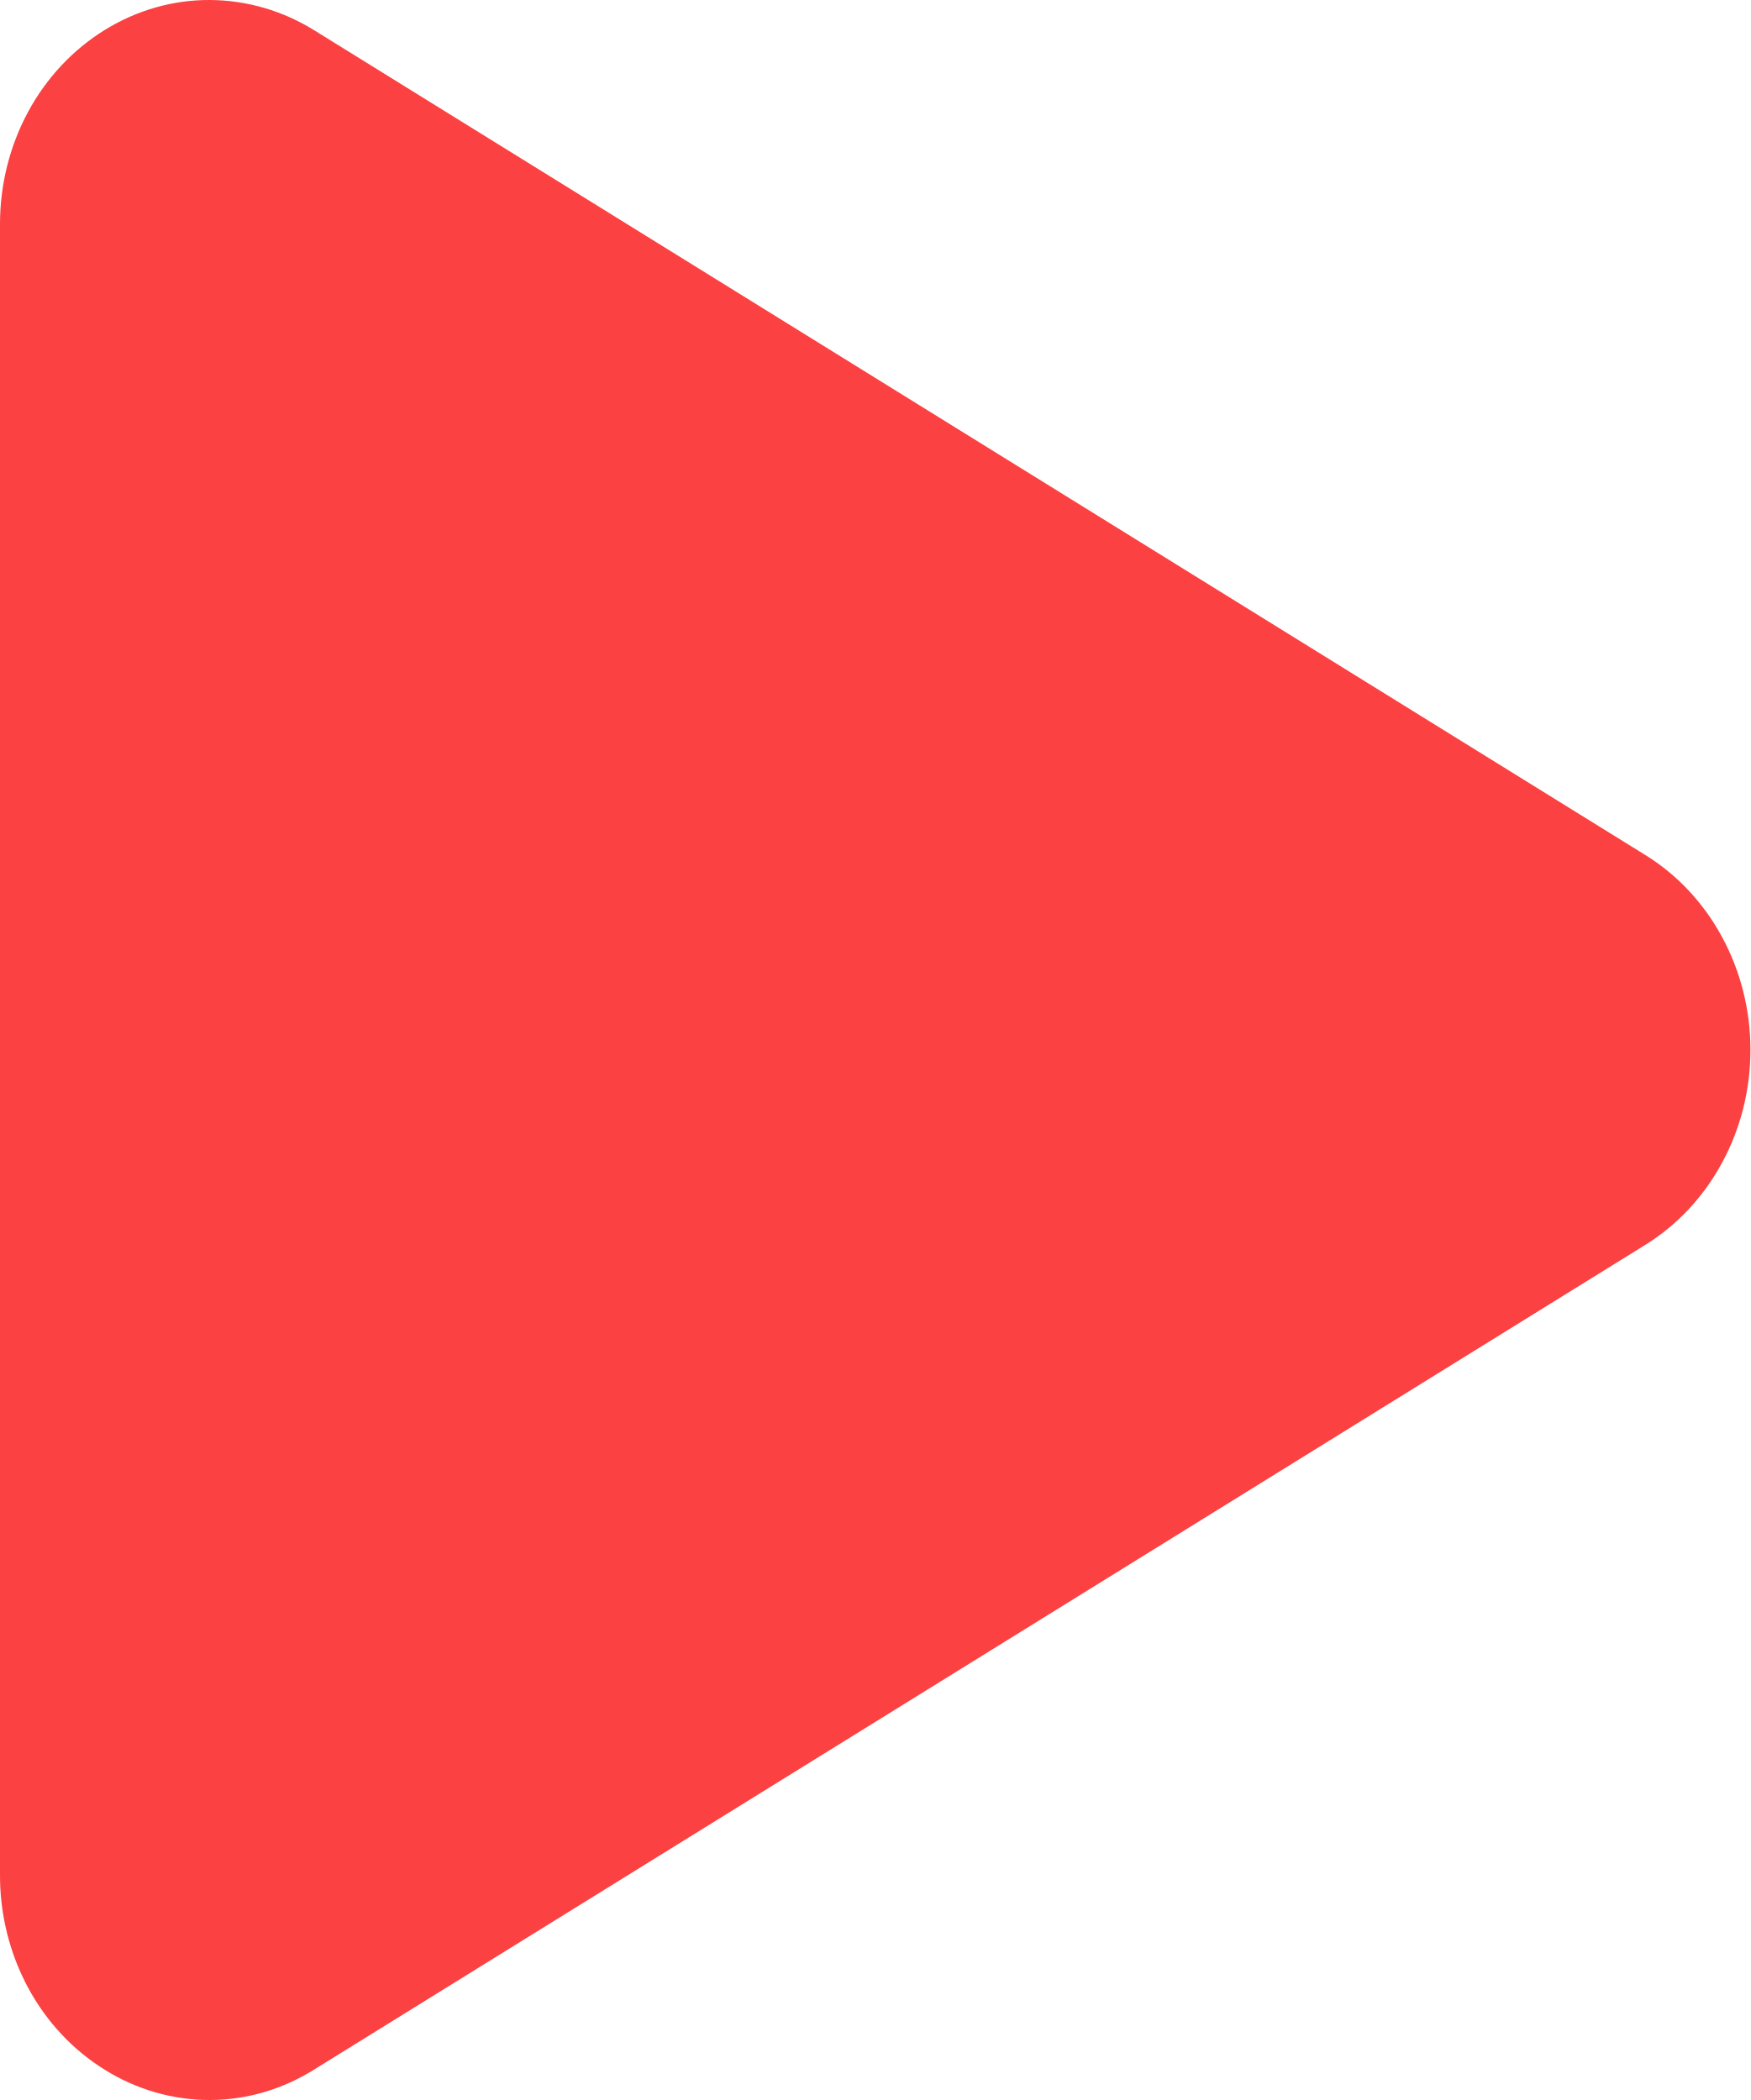
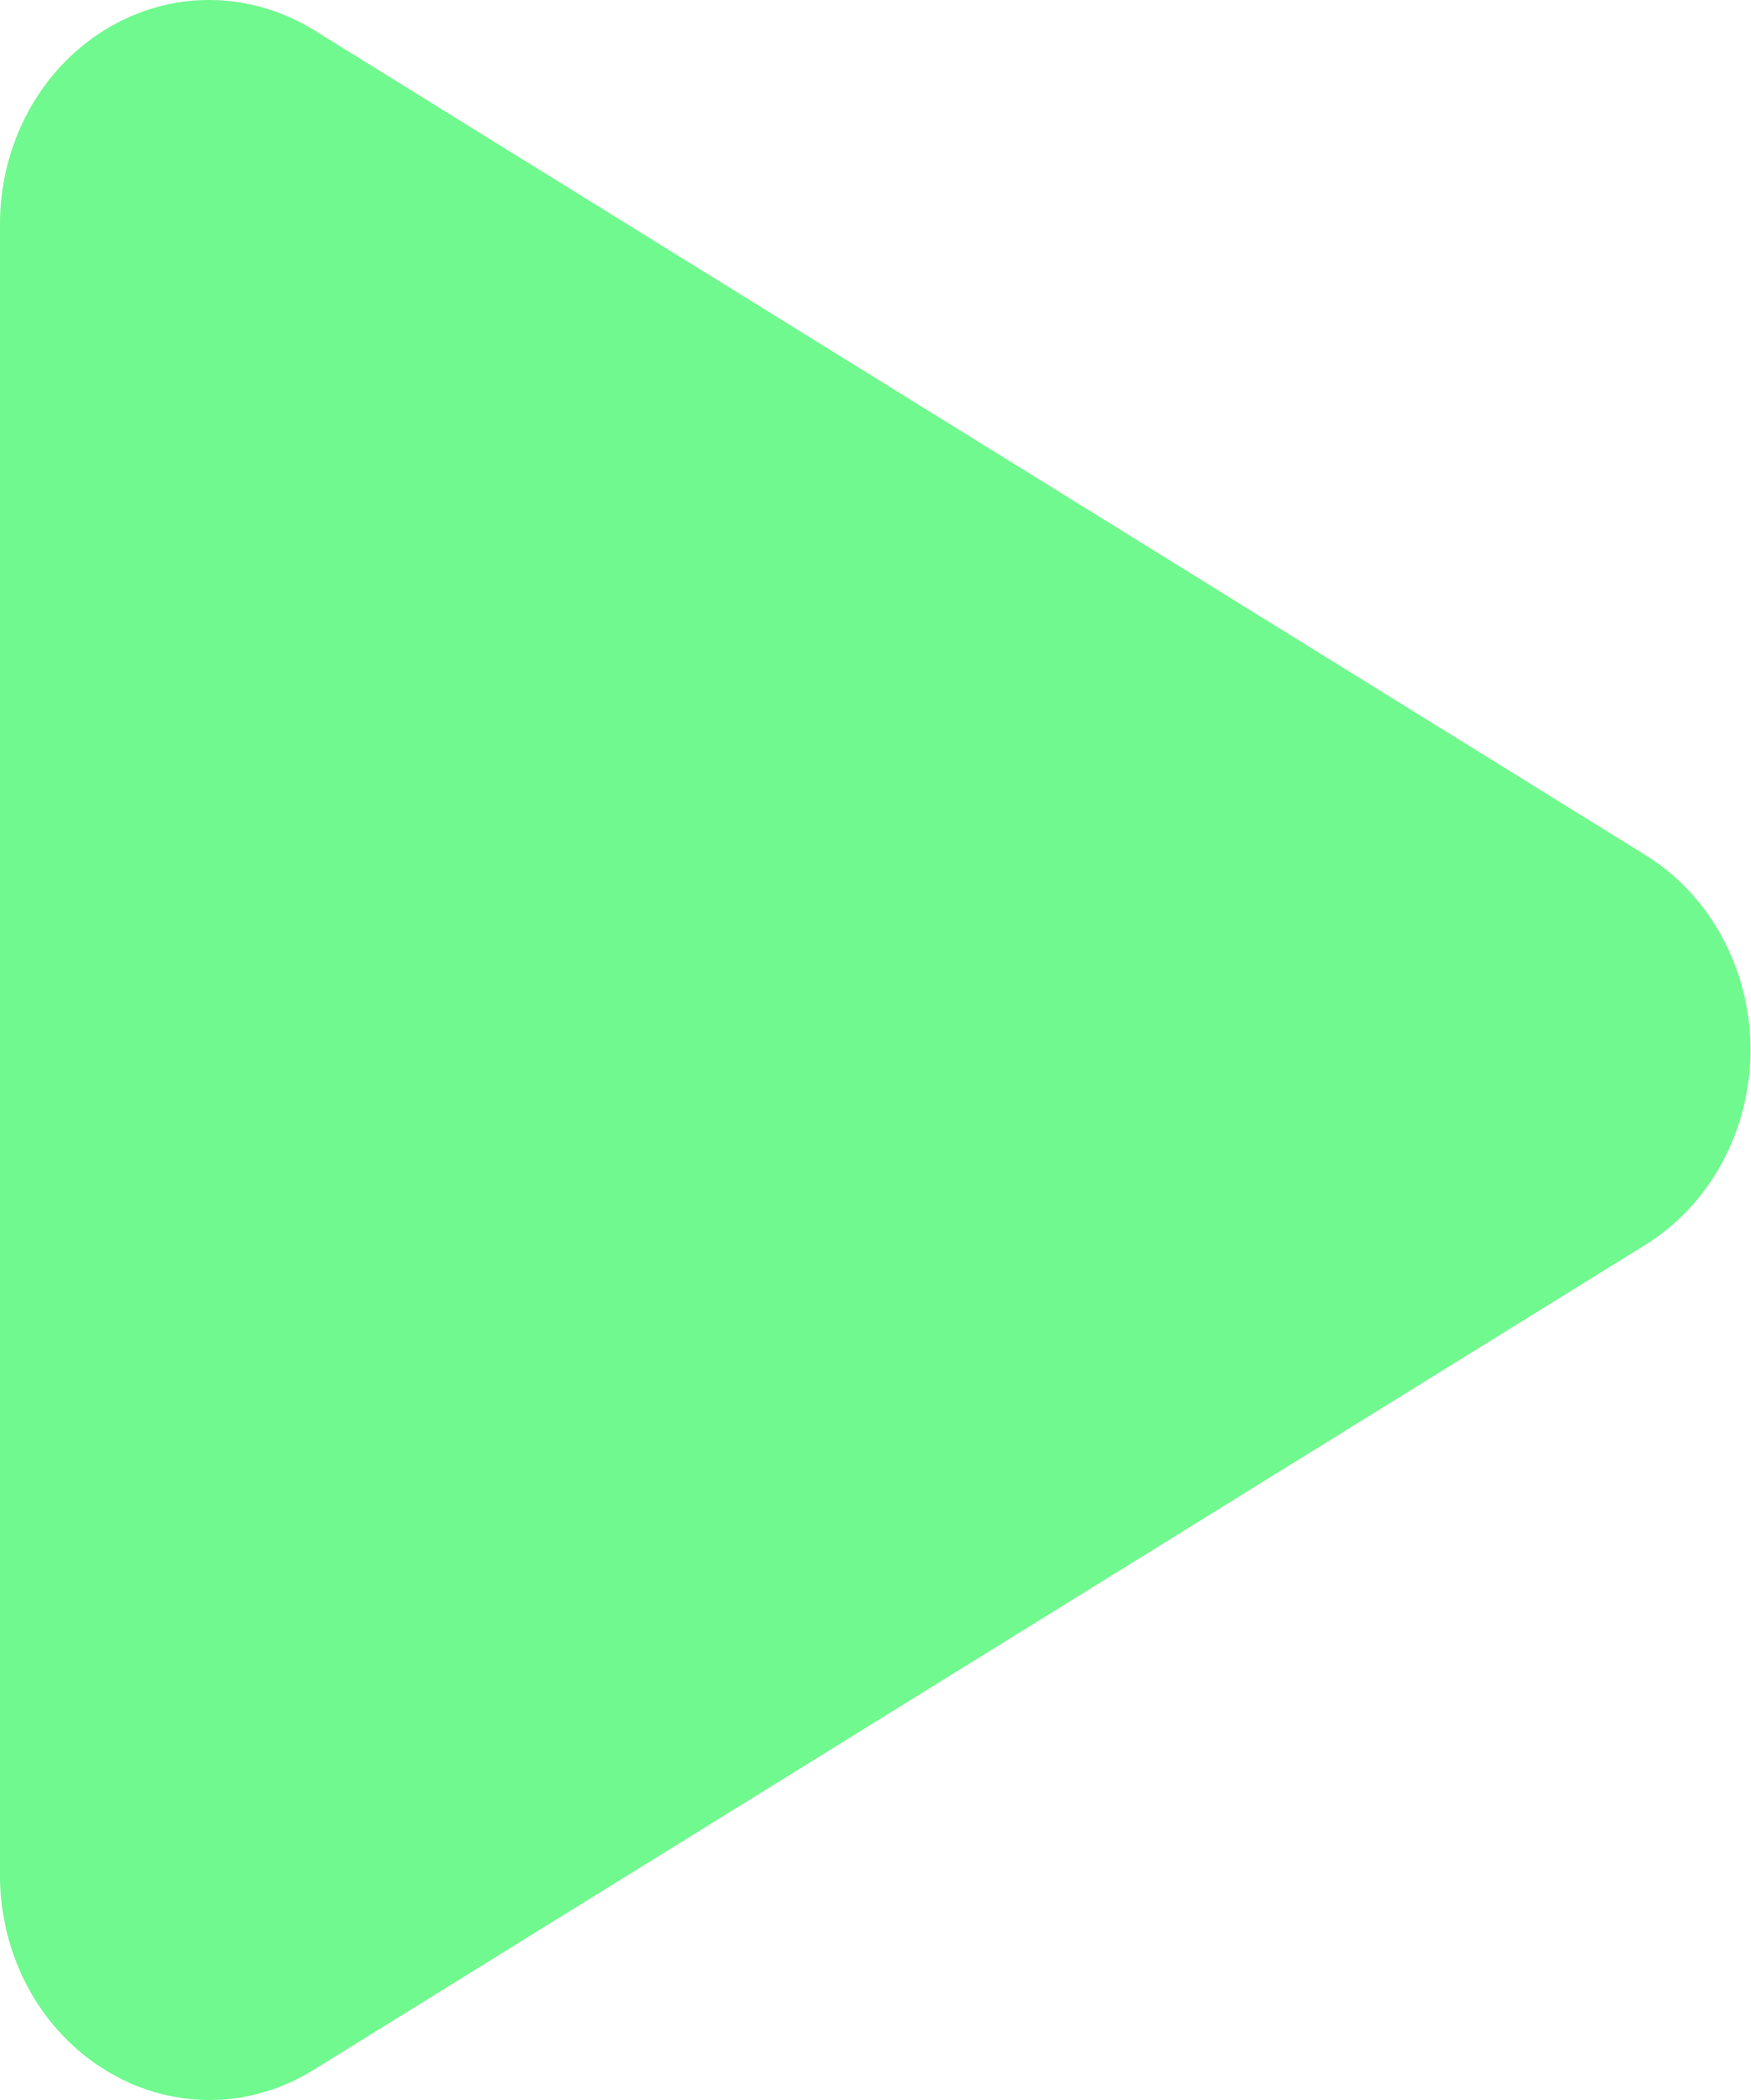
<svg xmlns="http://www.w3.org/2000/svg" width="15" height="18" viewBox="0 0 15 18" fill="none">
-   <path d="M0.9 17.742C0.626 17.573 0.398 17.33 0.24 17.036C0.082 16.742 -0.001 16.409 1.27086e-05 16.07L1.254e-05 1.928C-0.001 1.589 0.081 1.256 0.239 0.962C0.397 0.668 0.625 0.425 0.899 0.256C1.173 0.087 1.484 -0.002 1.8 1.97595e-05C2.117 0.002 2.427 0.093 2.7 0.264L14.098 7.328C14.372 7.497 14.6 7.74 14.758 8.034C14.917 8.327 15 8.66 15 8.999C15 9.338 14.917 9.671 14.758 9.964C14.6 10.258 14.372 10.501 14.098 10.671L2.7 17.734C2.427 17.907 2.117 17.999 1.801 18C1.484 18.001 1.173 17.912 0.9 17.742Z" fill="#FB4142" />
+   <path d="M0.9 17.742C0.626 17.573 0.398 17.33 0.24 17.036C0.082 16.742 -0.001 16.409 1.27086e-05 16.07L1.254e-05 1.928C-0.001 1.589 0.081 1.256 0.239 0.962C0.397 0.668 0.625 0.425 0.899 0.256C1.173 0.087 1.484 -0.002 1.8 1.97595e-05C2.117 0.002 2.427 0.093 2.7 0.264L14.098 7.328C14.372 7.497 14.6 7.74 14.758 8.034C14.917 8.327 15 8.66 15 8.999C15 9.338 14.917 9.671 14.758 9.964C14.6 10.258 14.372 10.501 14.098 10.671L2.7 17.734C2.427 17.907 2.117 17.999 1.801 18C1.484 18.001 1.173 17.912 0.9 17.742Z" fill="#70F98E" />
</svg>
